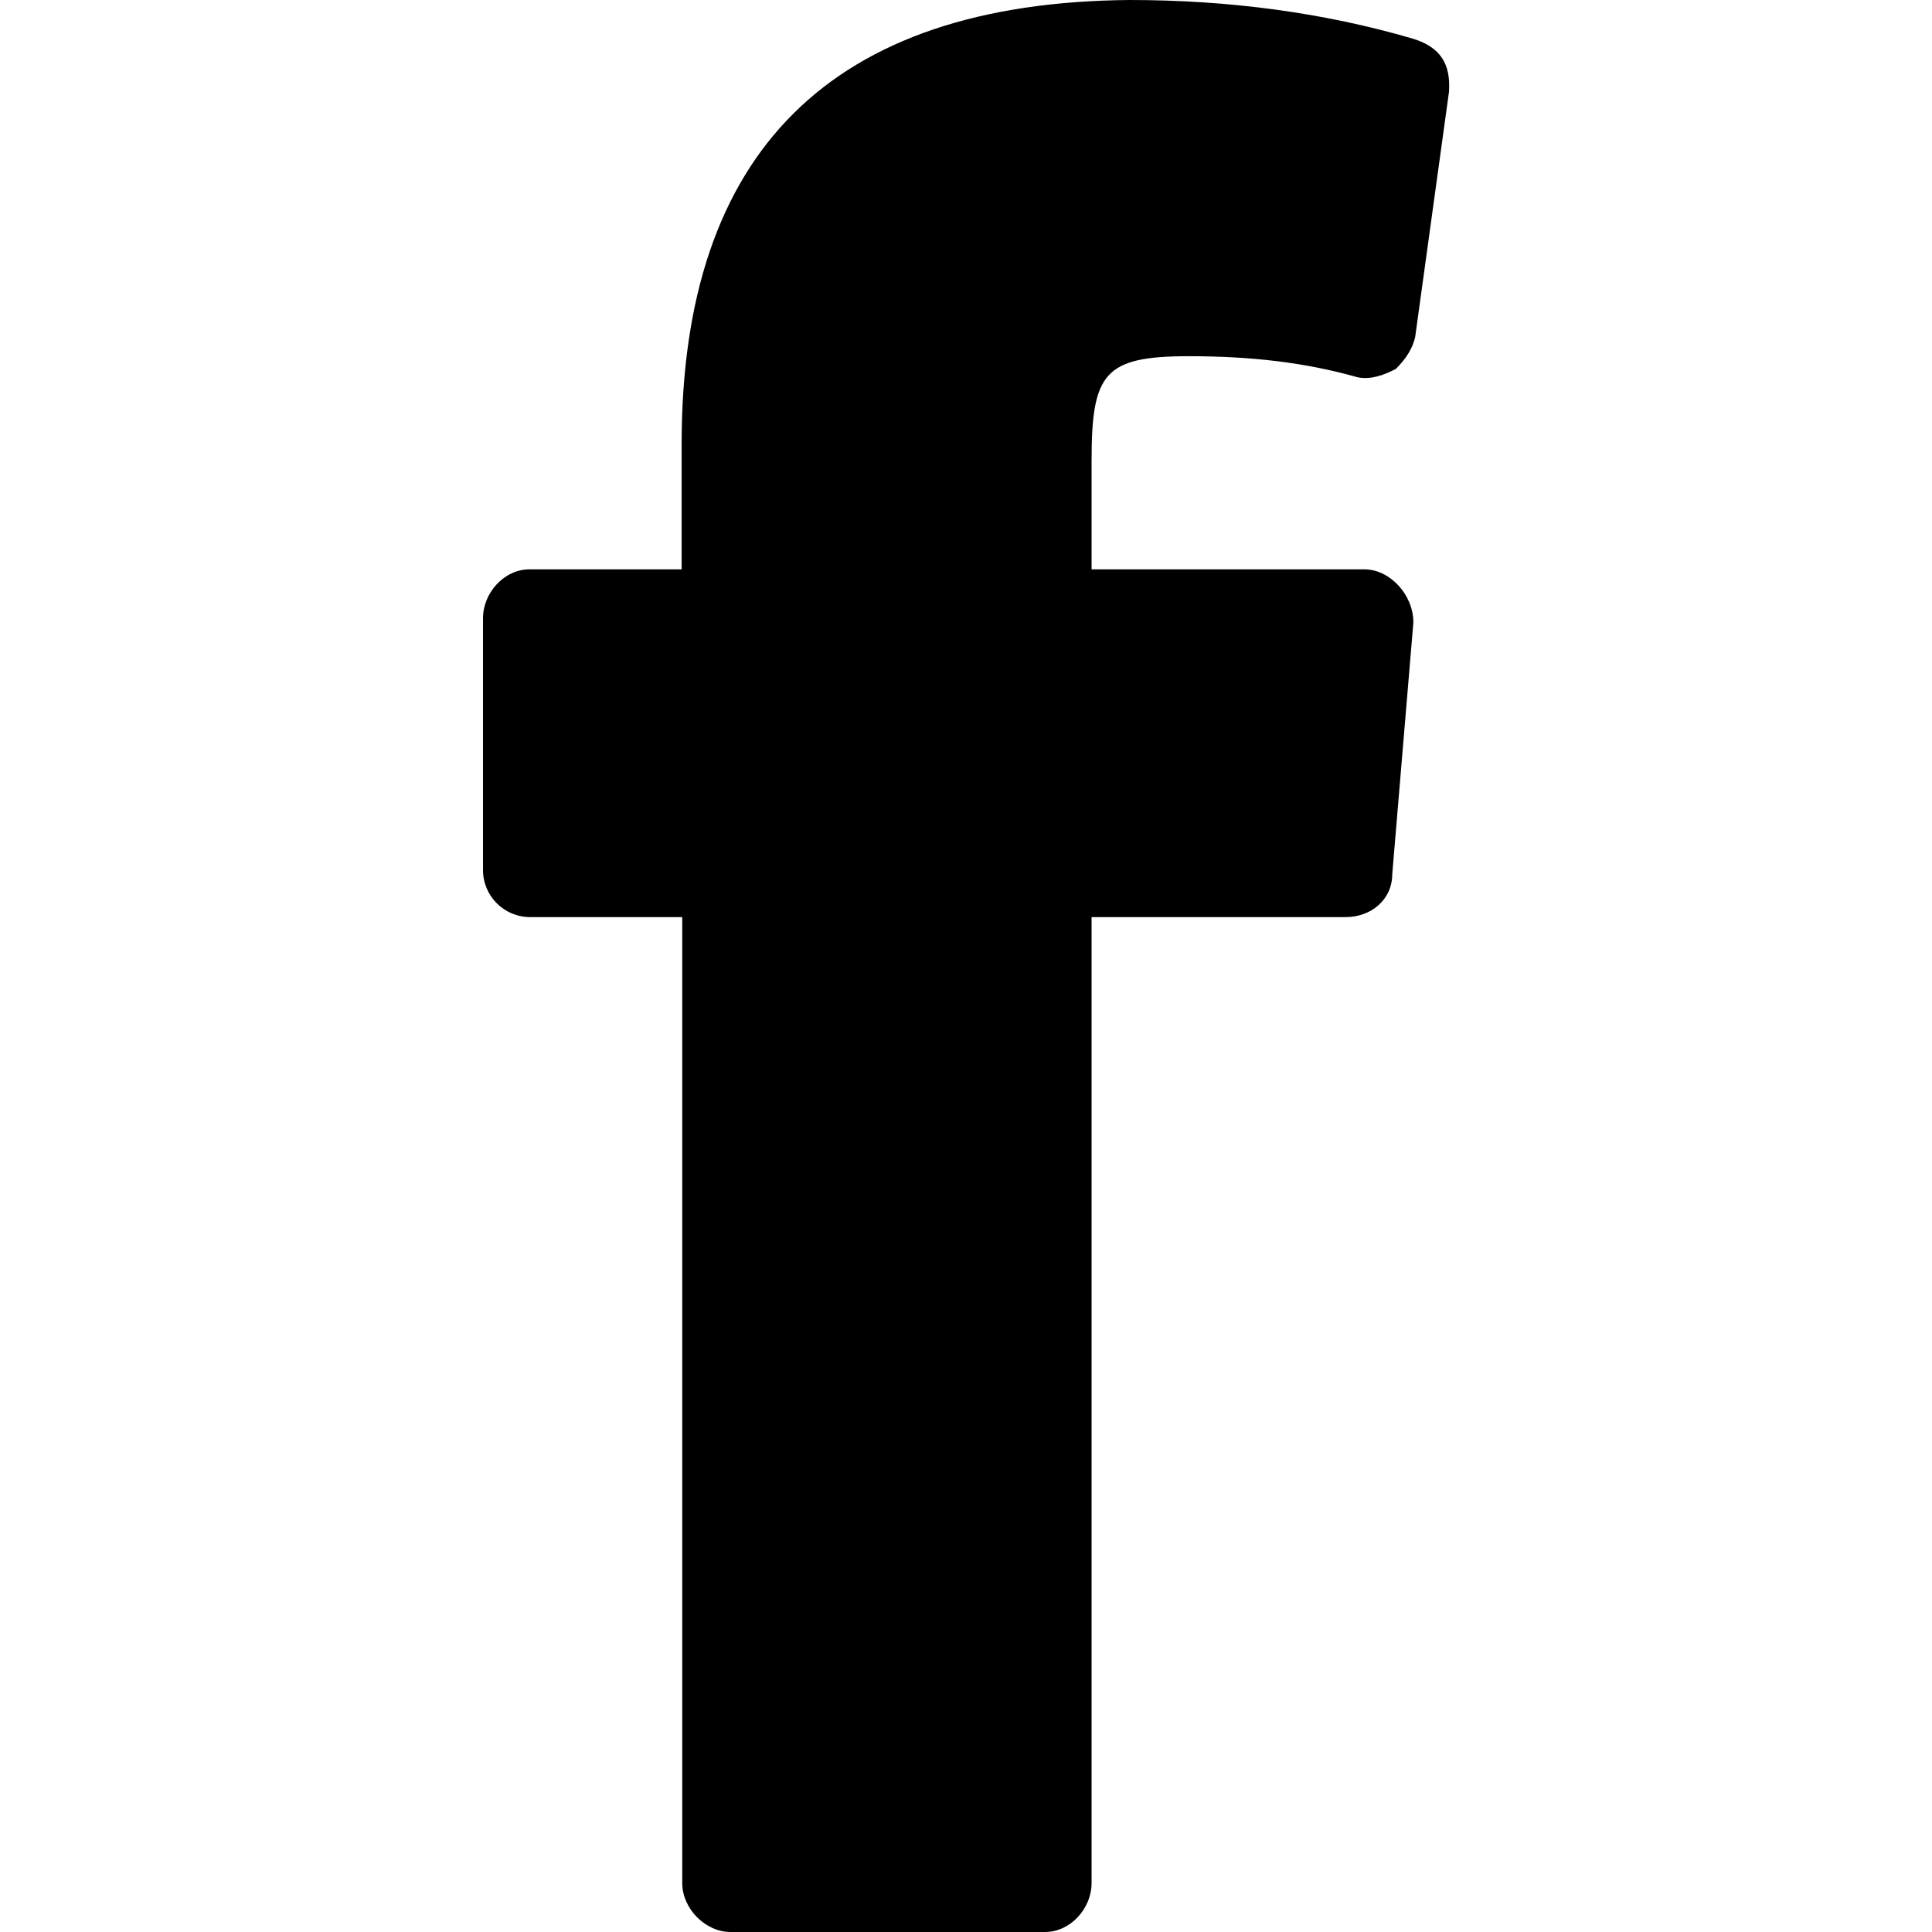
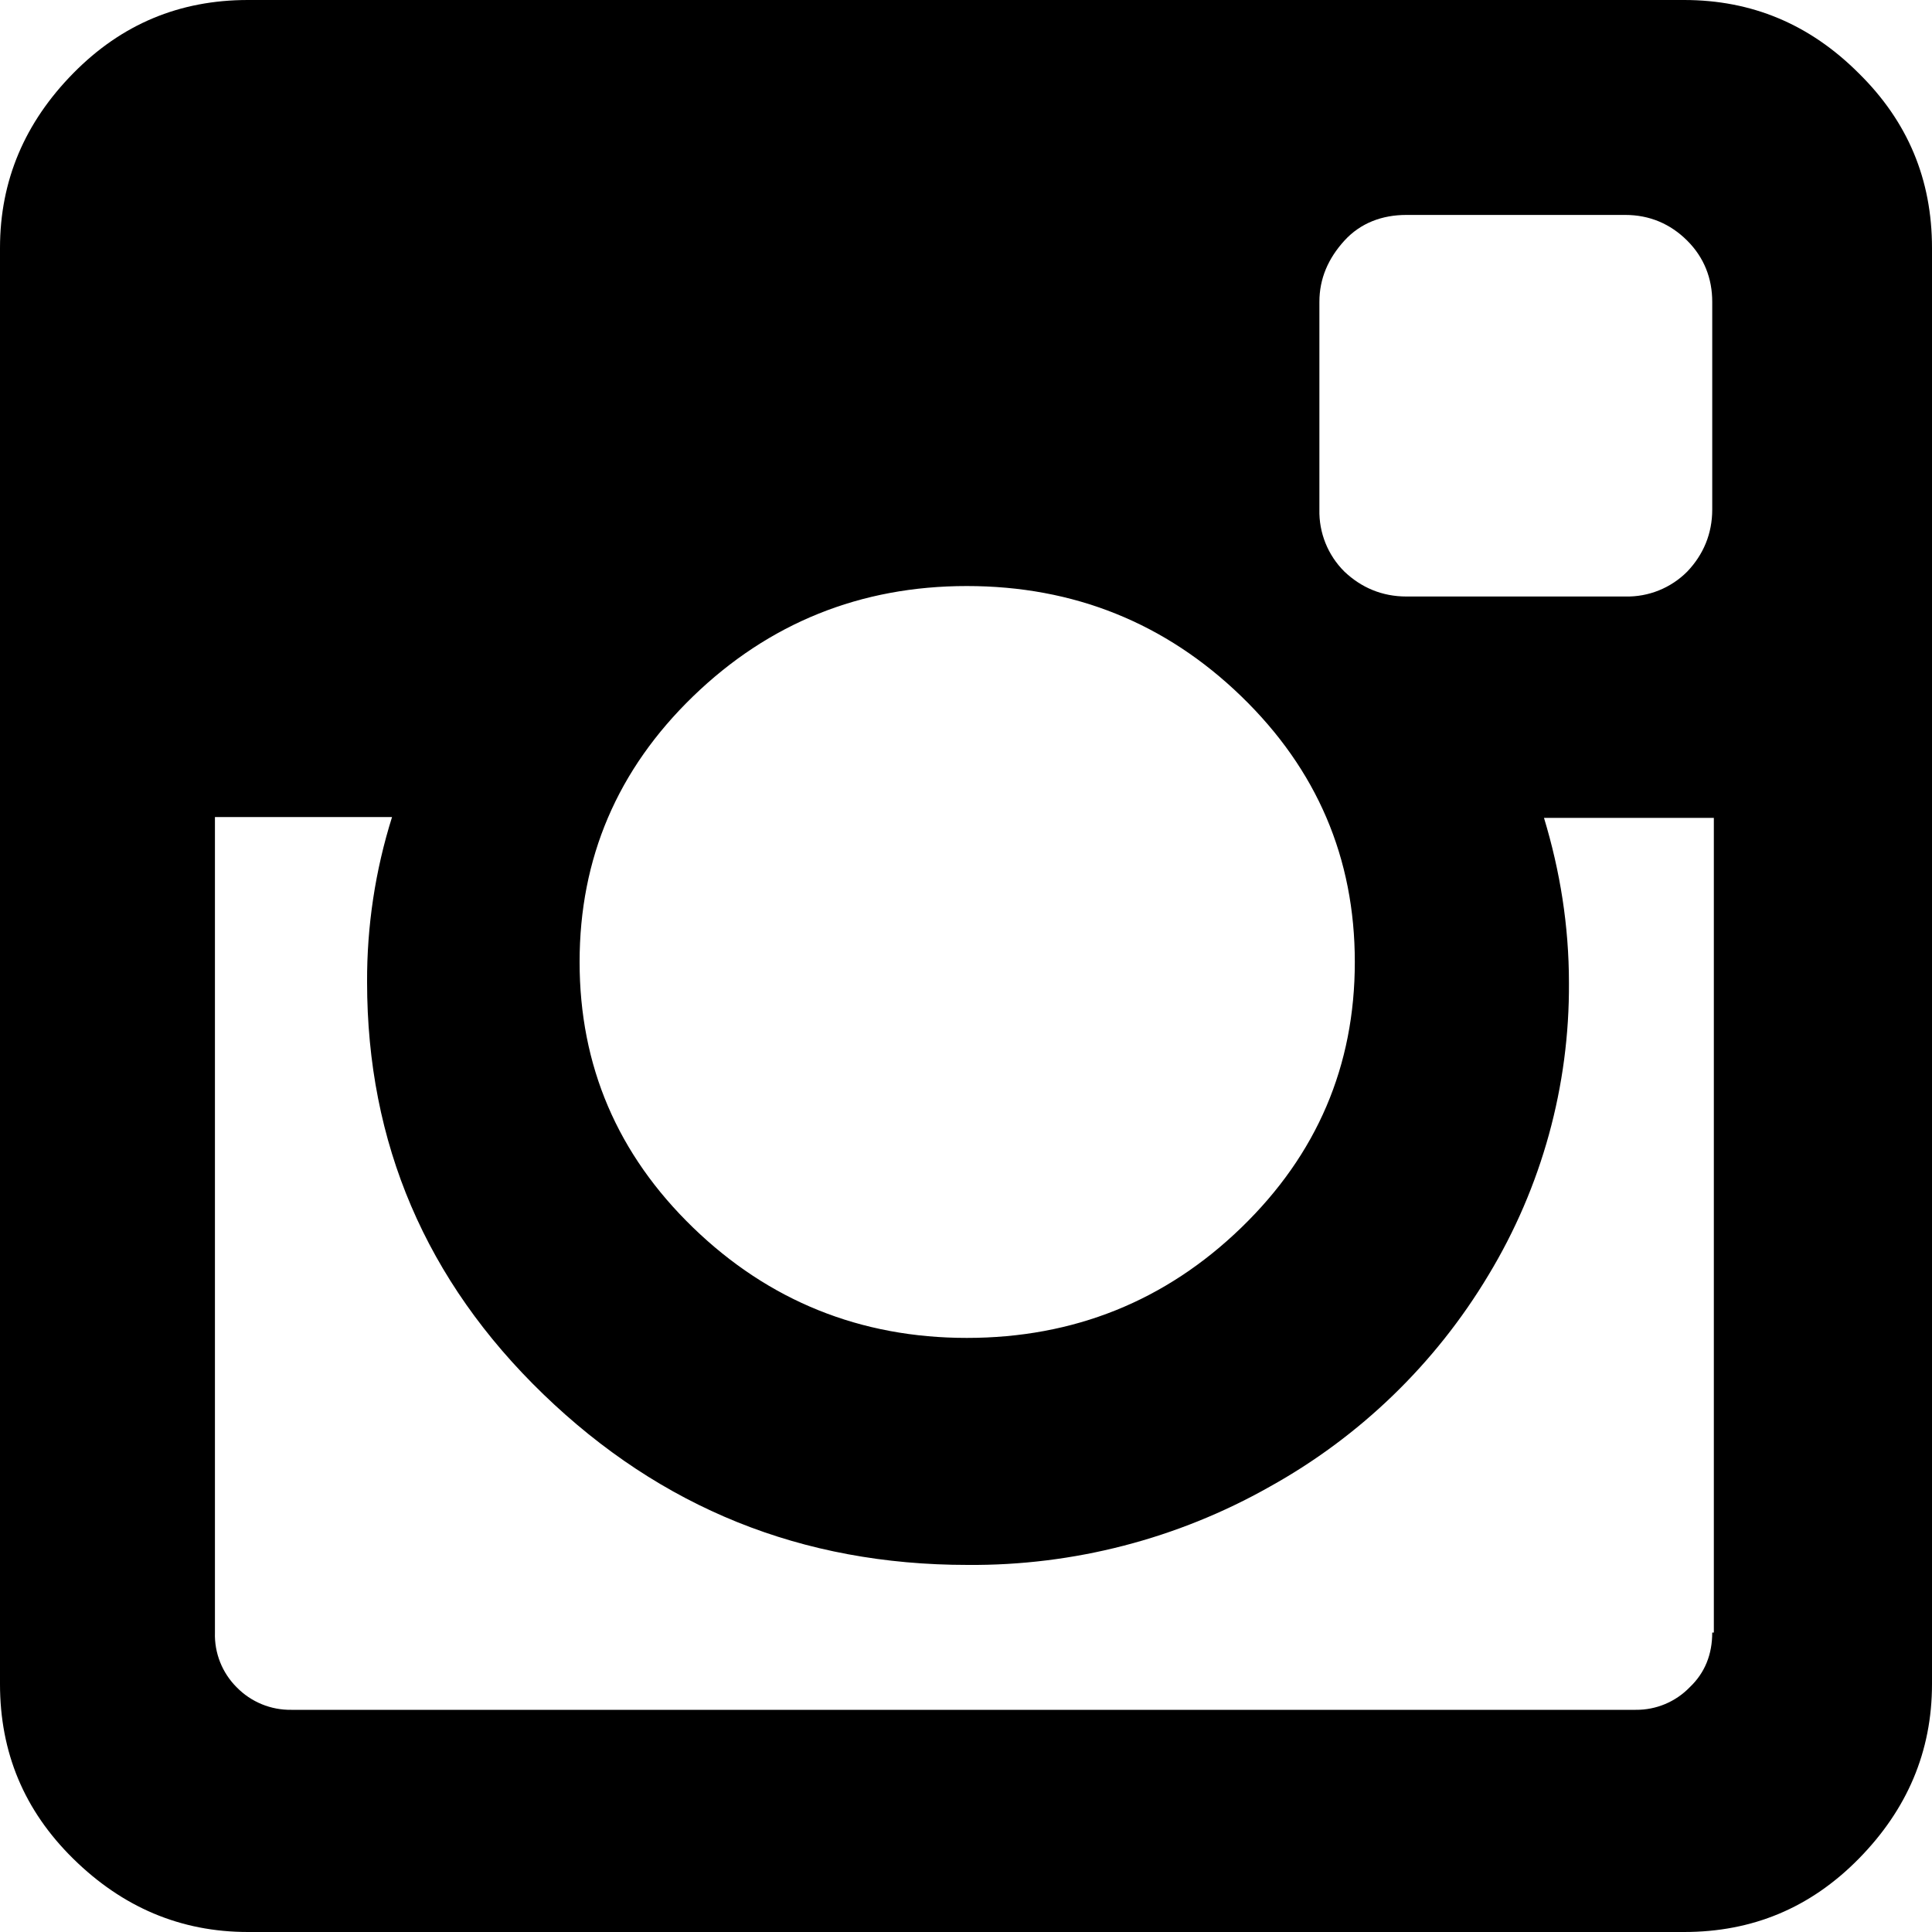
- <svg viewBox="0 0 32 32" role="img" aria-hidden="false" aria-label="페이스북으로 이동하기" focusable="false" style="height: 18px; width: 18px; display: block; fill: currentcolor;">
-   <path d="m8 14.41v-4.17c0-.42.35-.81.77-.81h2.52v-2.08c0-4.84 2.48-7.31 7.42-7.35 1.65 0 3.22.21 4.69.64.46.14.63.42.6.88l-.56 4.06c-.04.18-.14.35-.32.53-.21.11-.42.18-.63.14-.88-.25-1.78-.35-2.8-.35-1.4 0-1.61.28-1.61 1.73v1.8h4.52c.42 0 .81.42.81.88l-.35 4.17c0 .42-.35.71-.77.71h-4.21v16c0 .42-.35.81-.77.81h-5.21c-.42 0-.8-.39-.8-.81v-16h-2.52a.78.78 0 0 1 -.78-.78" fill-rule="evenodd" />
+ <svg xmlns="http://www.w3.org/2000/svg" viewBox="0 0 24 24" role="img" aria-hidden="false" aria-label="인스타그램으로 이동하기" focusable="false" style="height: 18px; width: 18px; display: block; fill: currentcolor;">
+   <path d="m23.09.91c-.61-.61-1.33-.91-2.17-.91h-17.84c-.85 0-1.57.3-2.17.91s-.91 1.33-.91 2.17v17.84c0 .85.3 1.57.91 2.17s1.33.91 2.17.91h17.84c.85 0 1.57-.3 2.17-.91s.91-1.33.91-2.17v-17.84c0-.85-.3-1.57-.91-2.17zm-14.48 7.74c.94-.91 2.08-1.37 3.4-1.37 1.33 0 2.47.46 3.41 1.37s1.41 2.01 1.41 3.3-.47 2.39-1.41 3.3-2.08 1.37-3.41 1.37c-1.32 0-2.46-.46-3.4-1.37s-1.41-2.01-1.41-3.3.47-2.39 1.41-3.3zm12.66 11.63c0 .27-.09.5-.28.68a.92.92 0 0 1 -.67.28h-16.7a.93.93 0 0 1 -.68-.28.92.92 0 0 1 -.27-.68v-10.13h2.2a6.74 6.74 0 0 0 -.31 2.05c0 2 .73 3.71 2.19 5.12s3.21 2.12 5.27 2.12a7.5 7.5 0 0 0 3.75-.97 7.29 7.29 0 0 0 2.72-2.63 6.93 6.93 0 0 0 1-3.63c0-.71-.11-1.39-.31-2.05h2.11v10.12zm0-13.95c0 .3-.11.56-.31.77a1.05 1.05 0 0 1 -.77.31h-2.72c-.3 0-.56-.11-.77-.31a1.05 1.05 0 0 1 -.31-.77v-2.58c0-.29.11-.54.31-.76s.47-.32.77-.32h2.72c.3 0 .56.11.77.32s.31.47.31.76z" fill-rule="evenodd" />
</svg>
